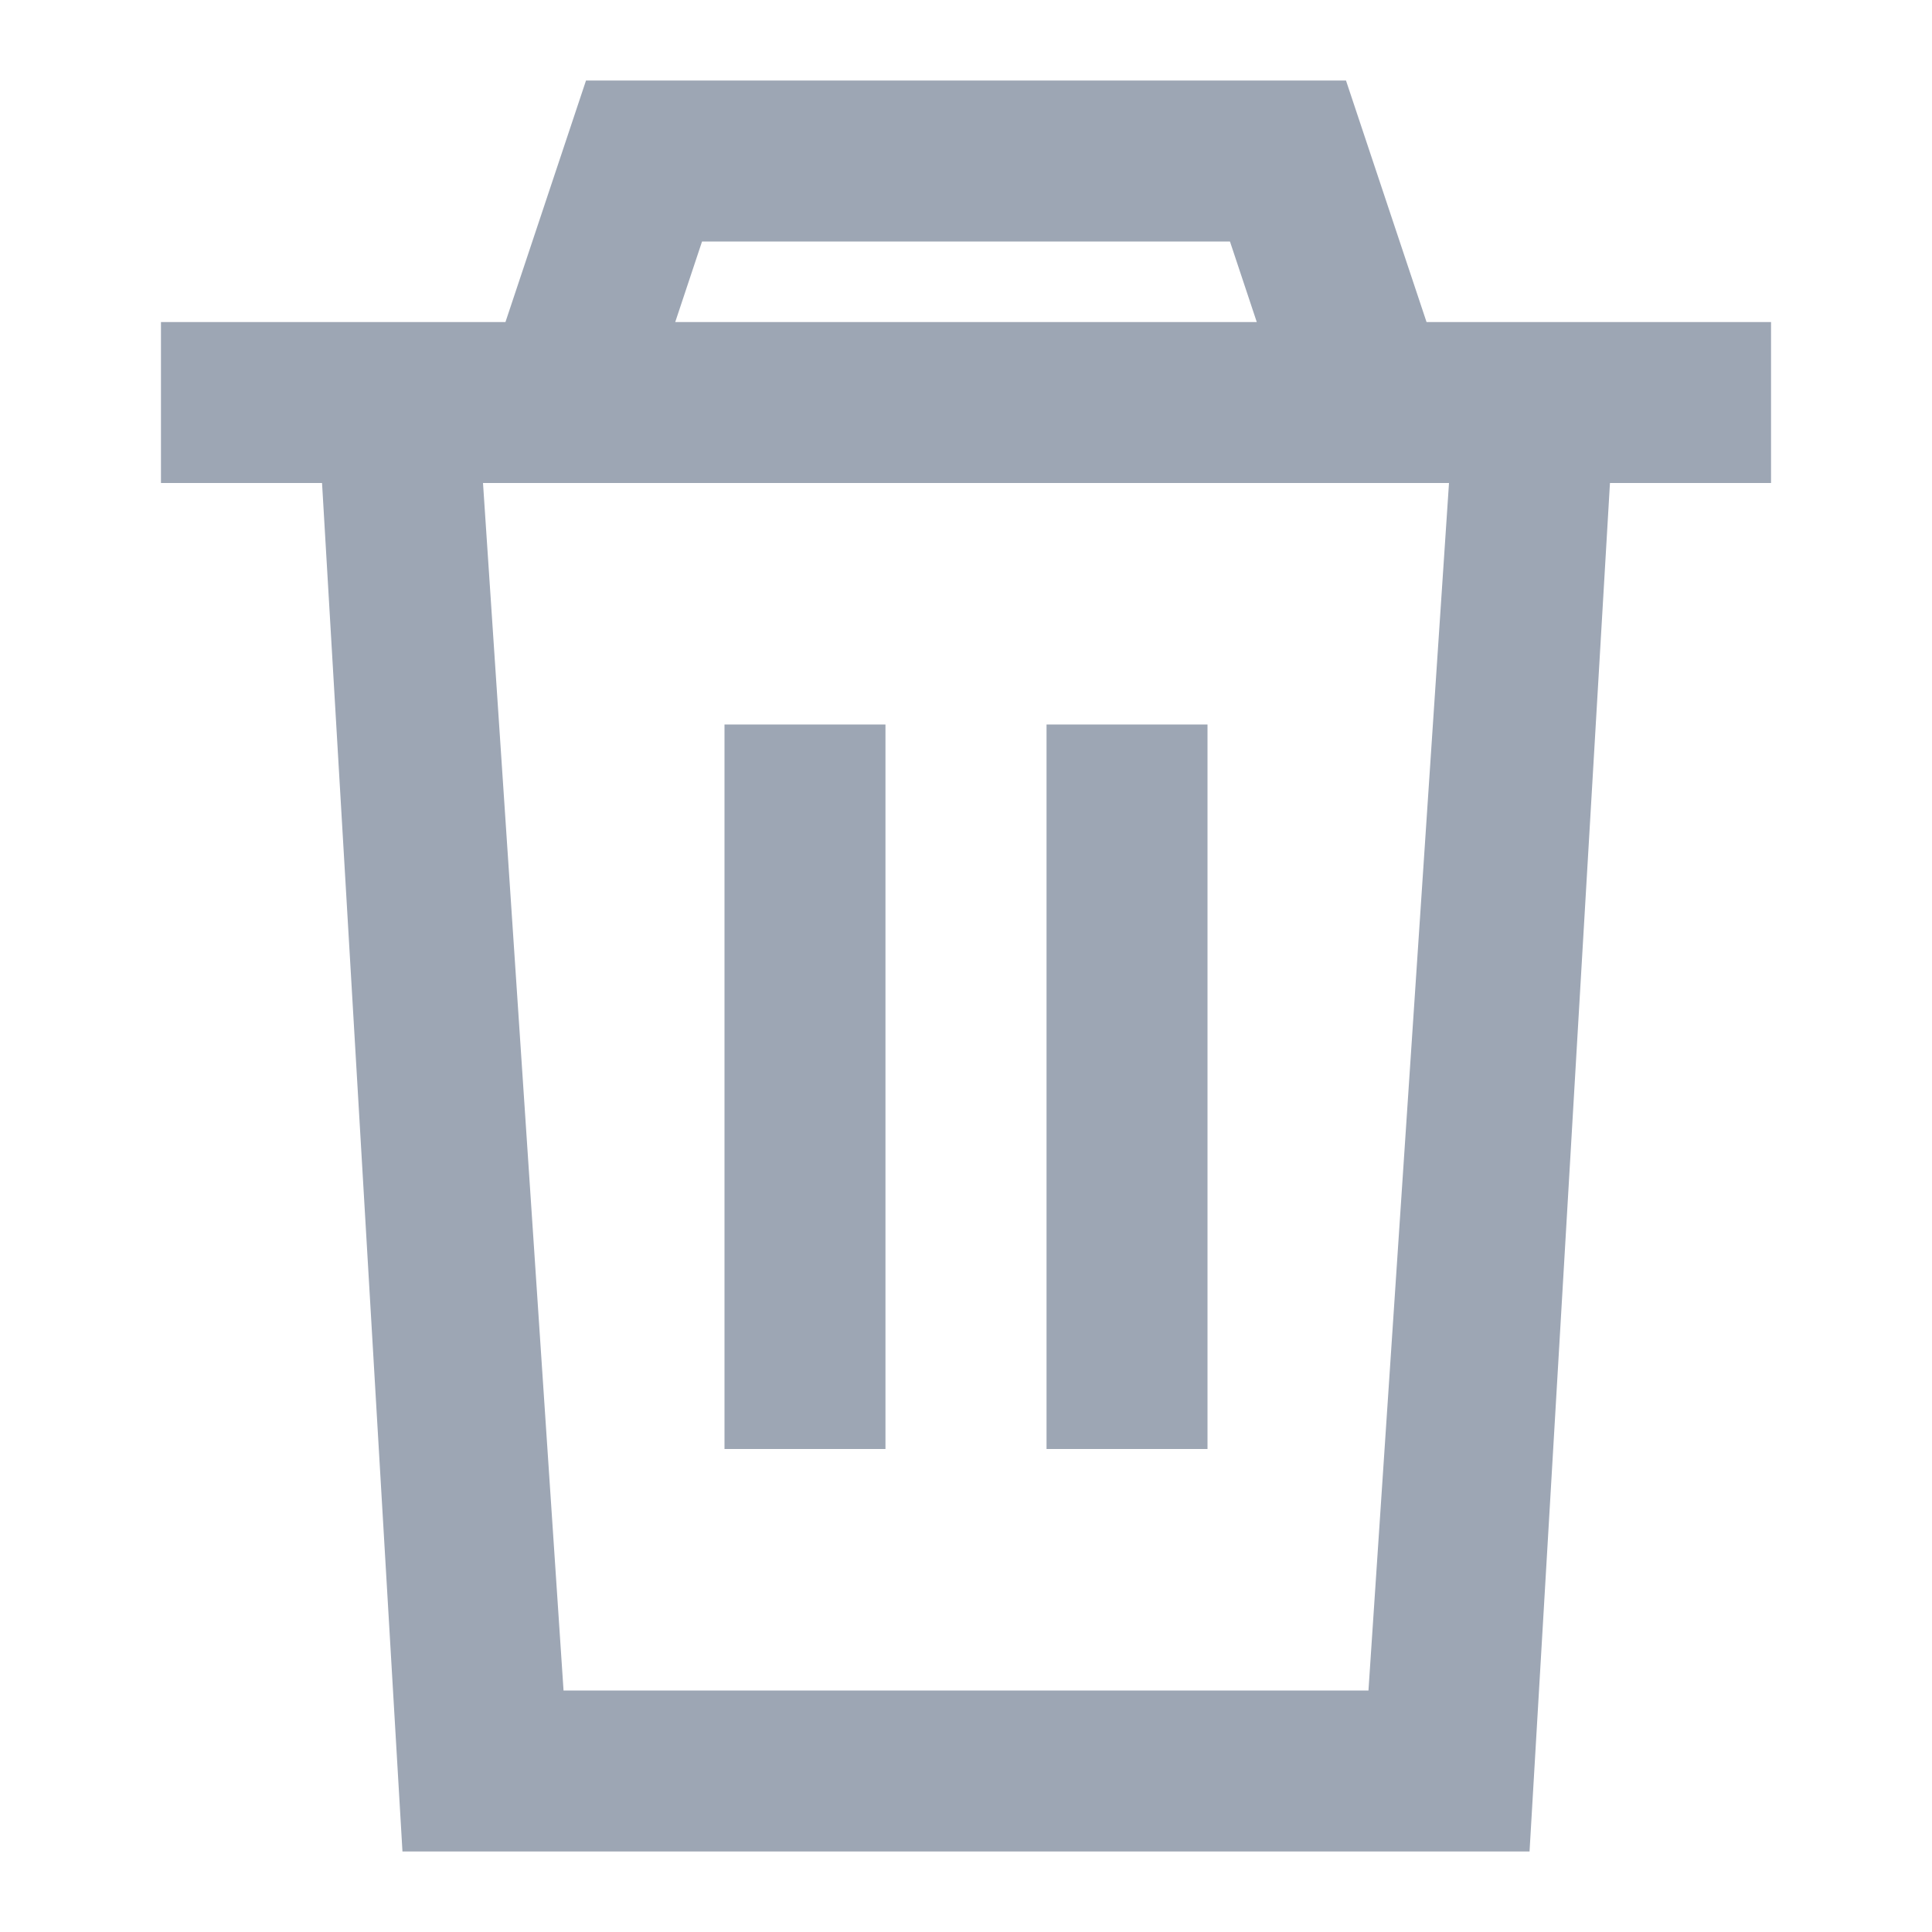
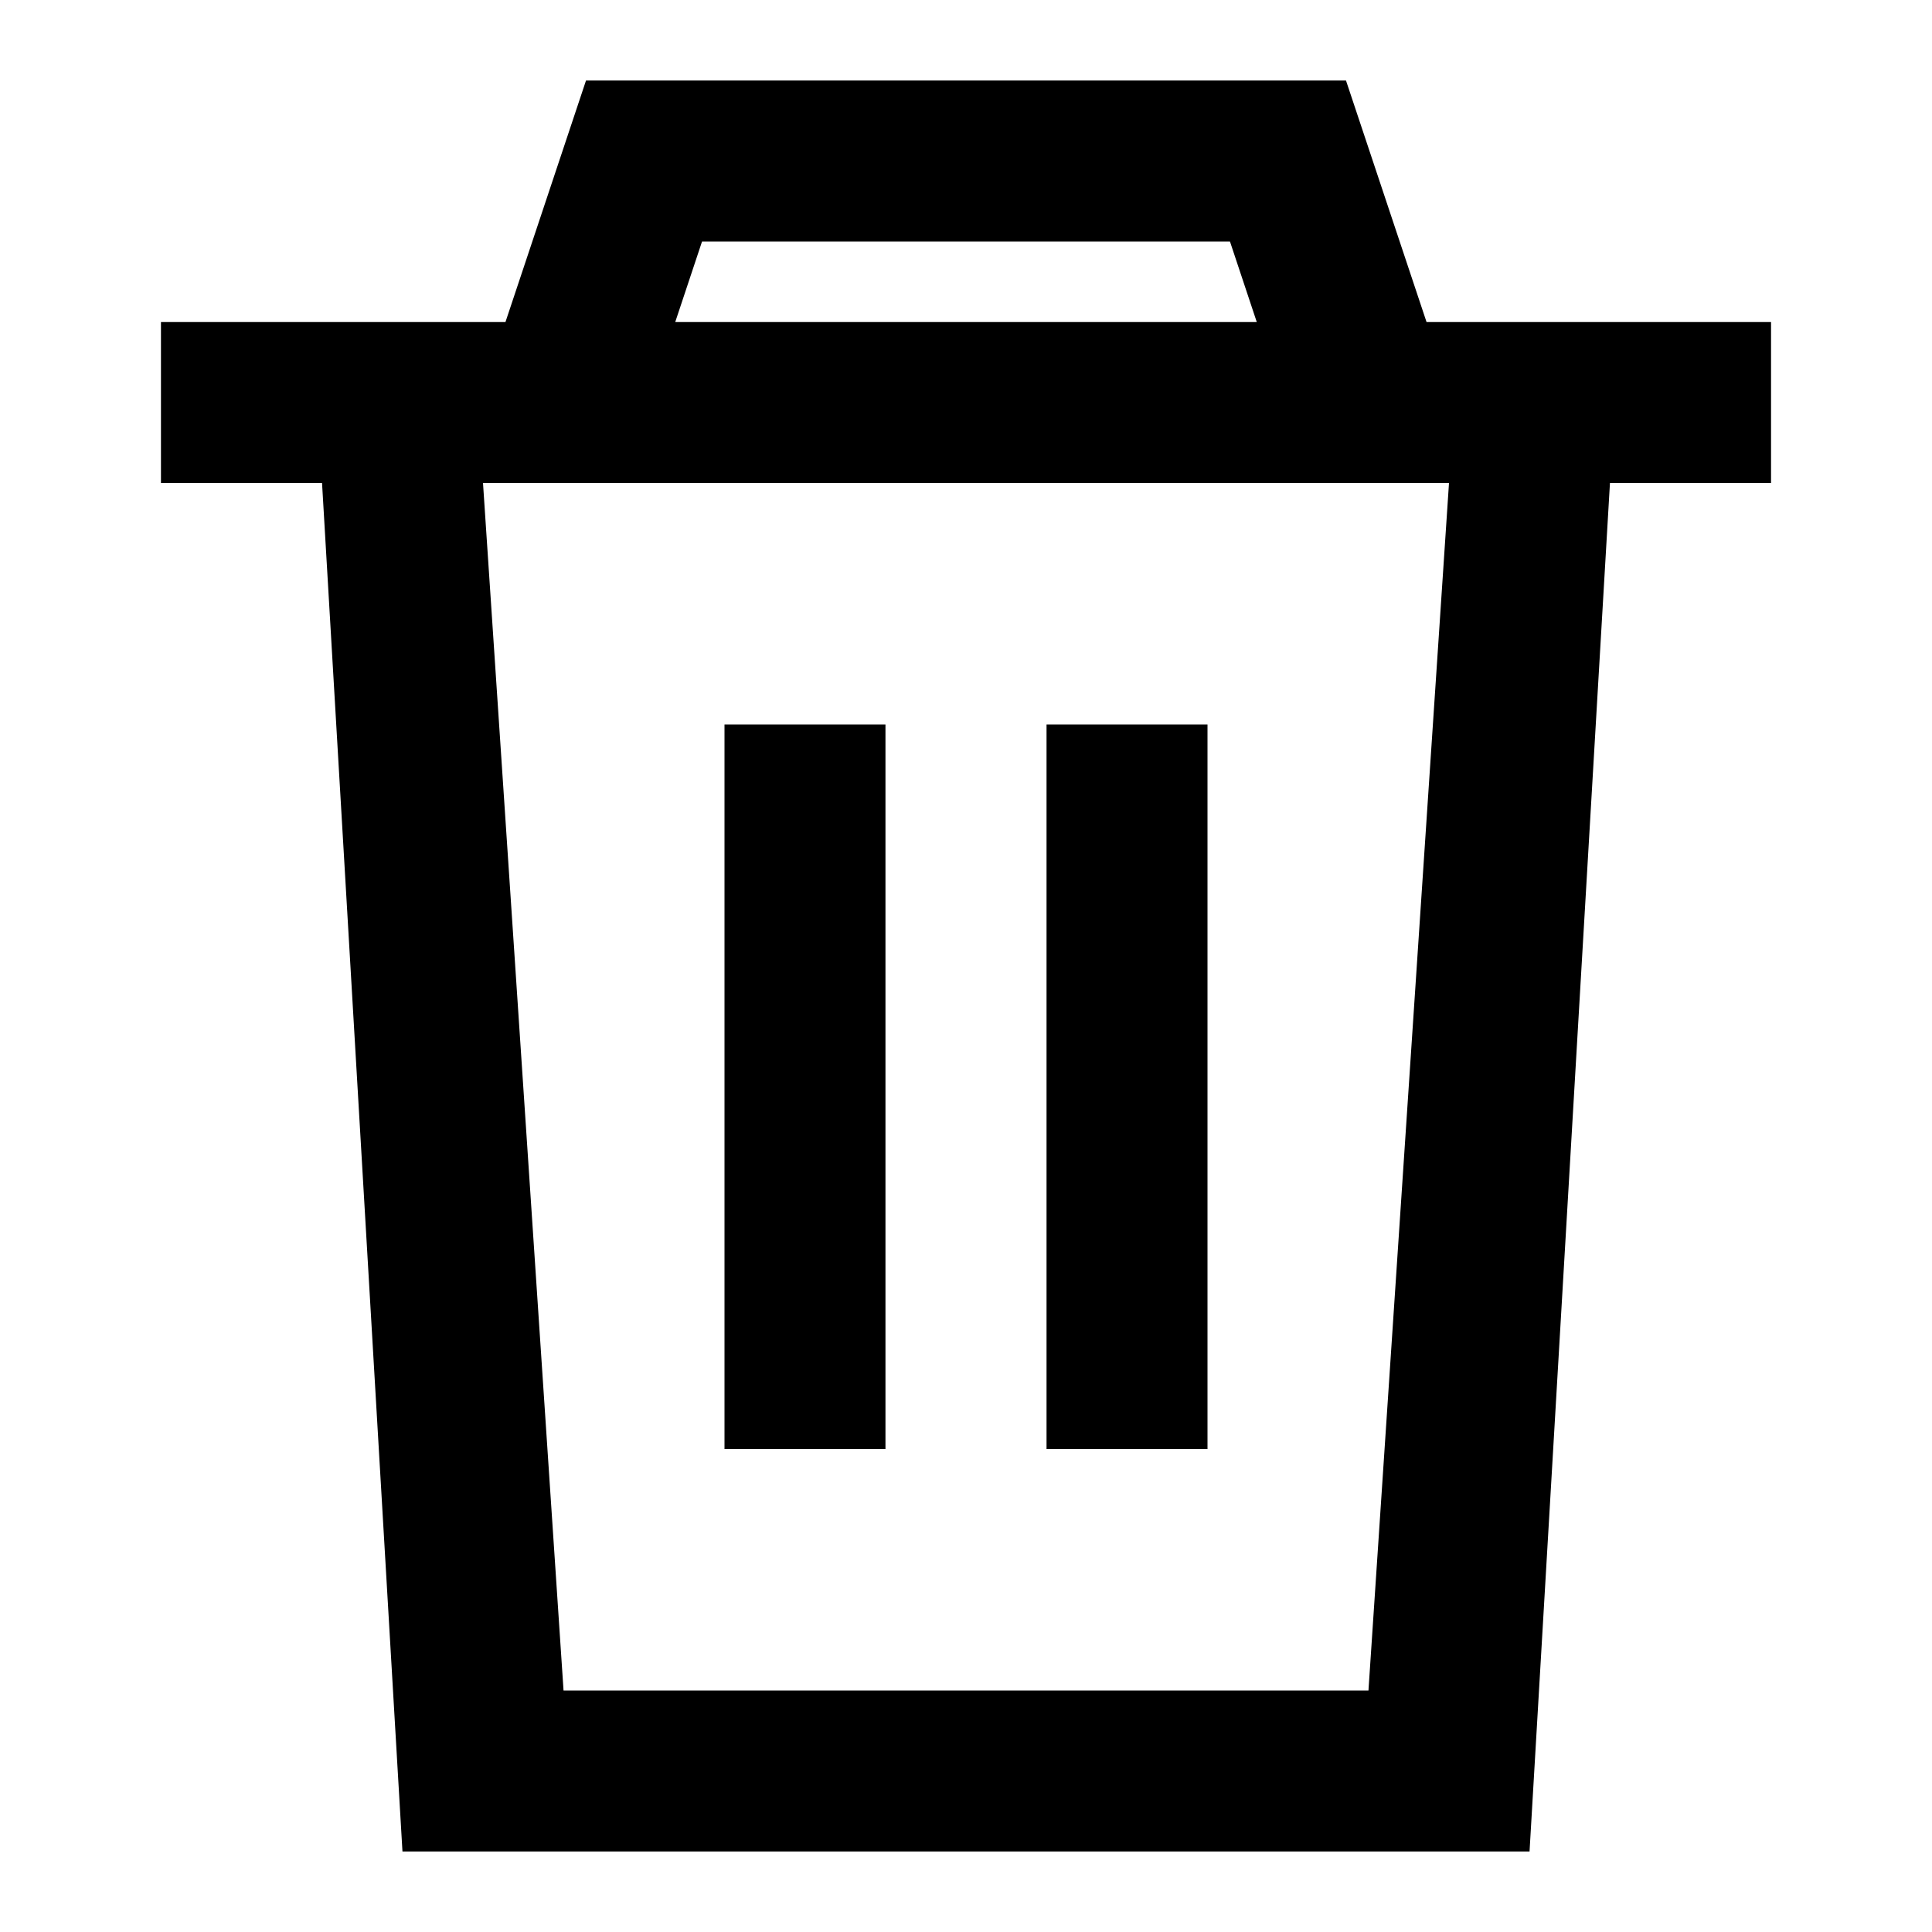
<svg xmlns="http://www.w3.org/2000/svg" width="16" height="16" viewBox="0 0 16 16" fill="none">
-   <path d="M7.333 6V12H6V6H7.333Z" fill="#9DA6B4" />
-   <path d="M10 6V12H8.667V6H10Z" fill="#9DA6B4" />
-   <path fill-rule="evenodd" clip-rule="evenodd" d="M4.853 0.667H11.147L11.814 2.667H14.667V4H13.333L12.667 15.333H3.333L2.667 4H1.333V2.667H4.186L4.853 0.667ZM5.592 2.667H10.408L10.186 2H5.814L5.592 2.667ZM4 4L4.667 14H11.333L12 4H4Z" fill="#9DA6B4" />
+   <path d="M7.333 6V12H6V6H7.333Z" fill="currentColor" />
+   <path d="M10 6V12H8.667V6H10Z" fill="currentColor" />
+   <path fill-rule="evenodd" clip-rule="evenodd" d="M4.853 0.667H11.147L11.814 2.667H14.667V4H13.333L12.667 15.333H3.333L2.667 4H1.333V2.667H4.186L4.853 0.667ZM5.592 2.667H10.408L10.186 2H5.814L5.592 2.667ZM4 4L4.667 14H11.333L12 4H4Z" fill="currentColor" />
</svg>
